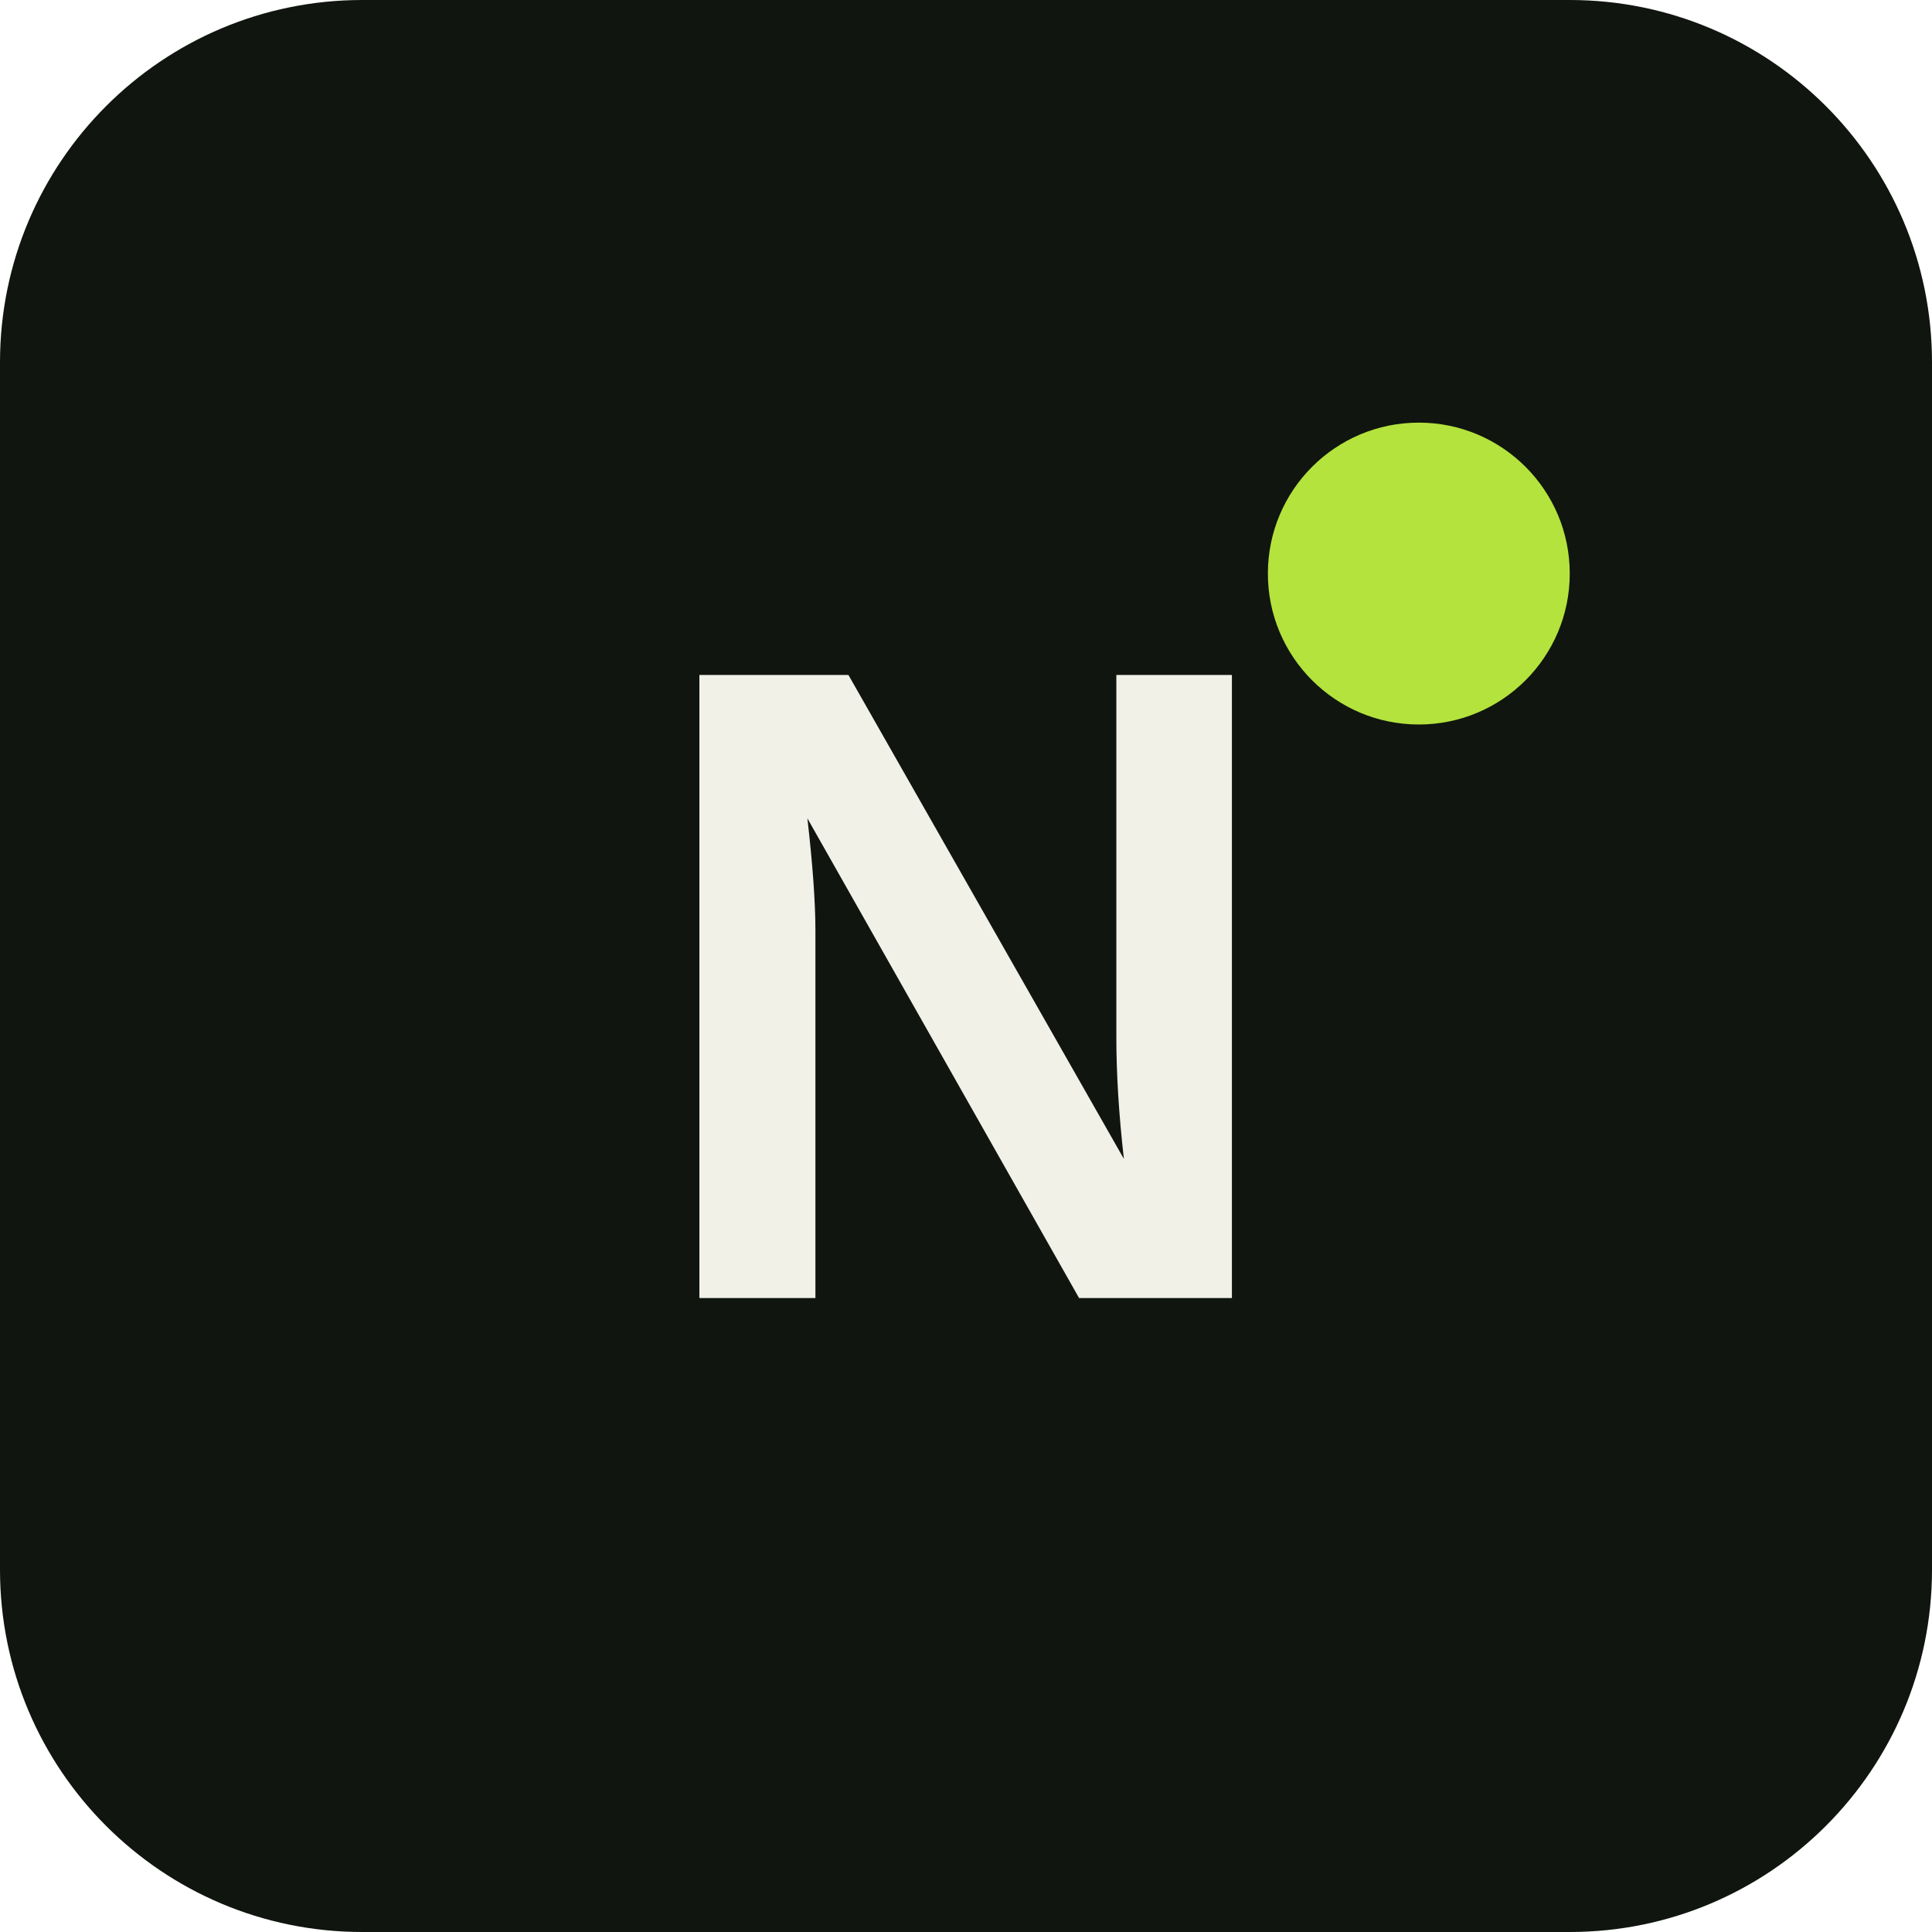
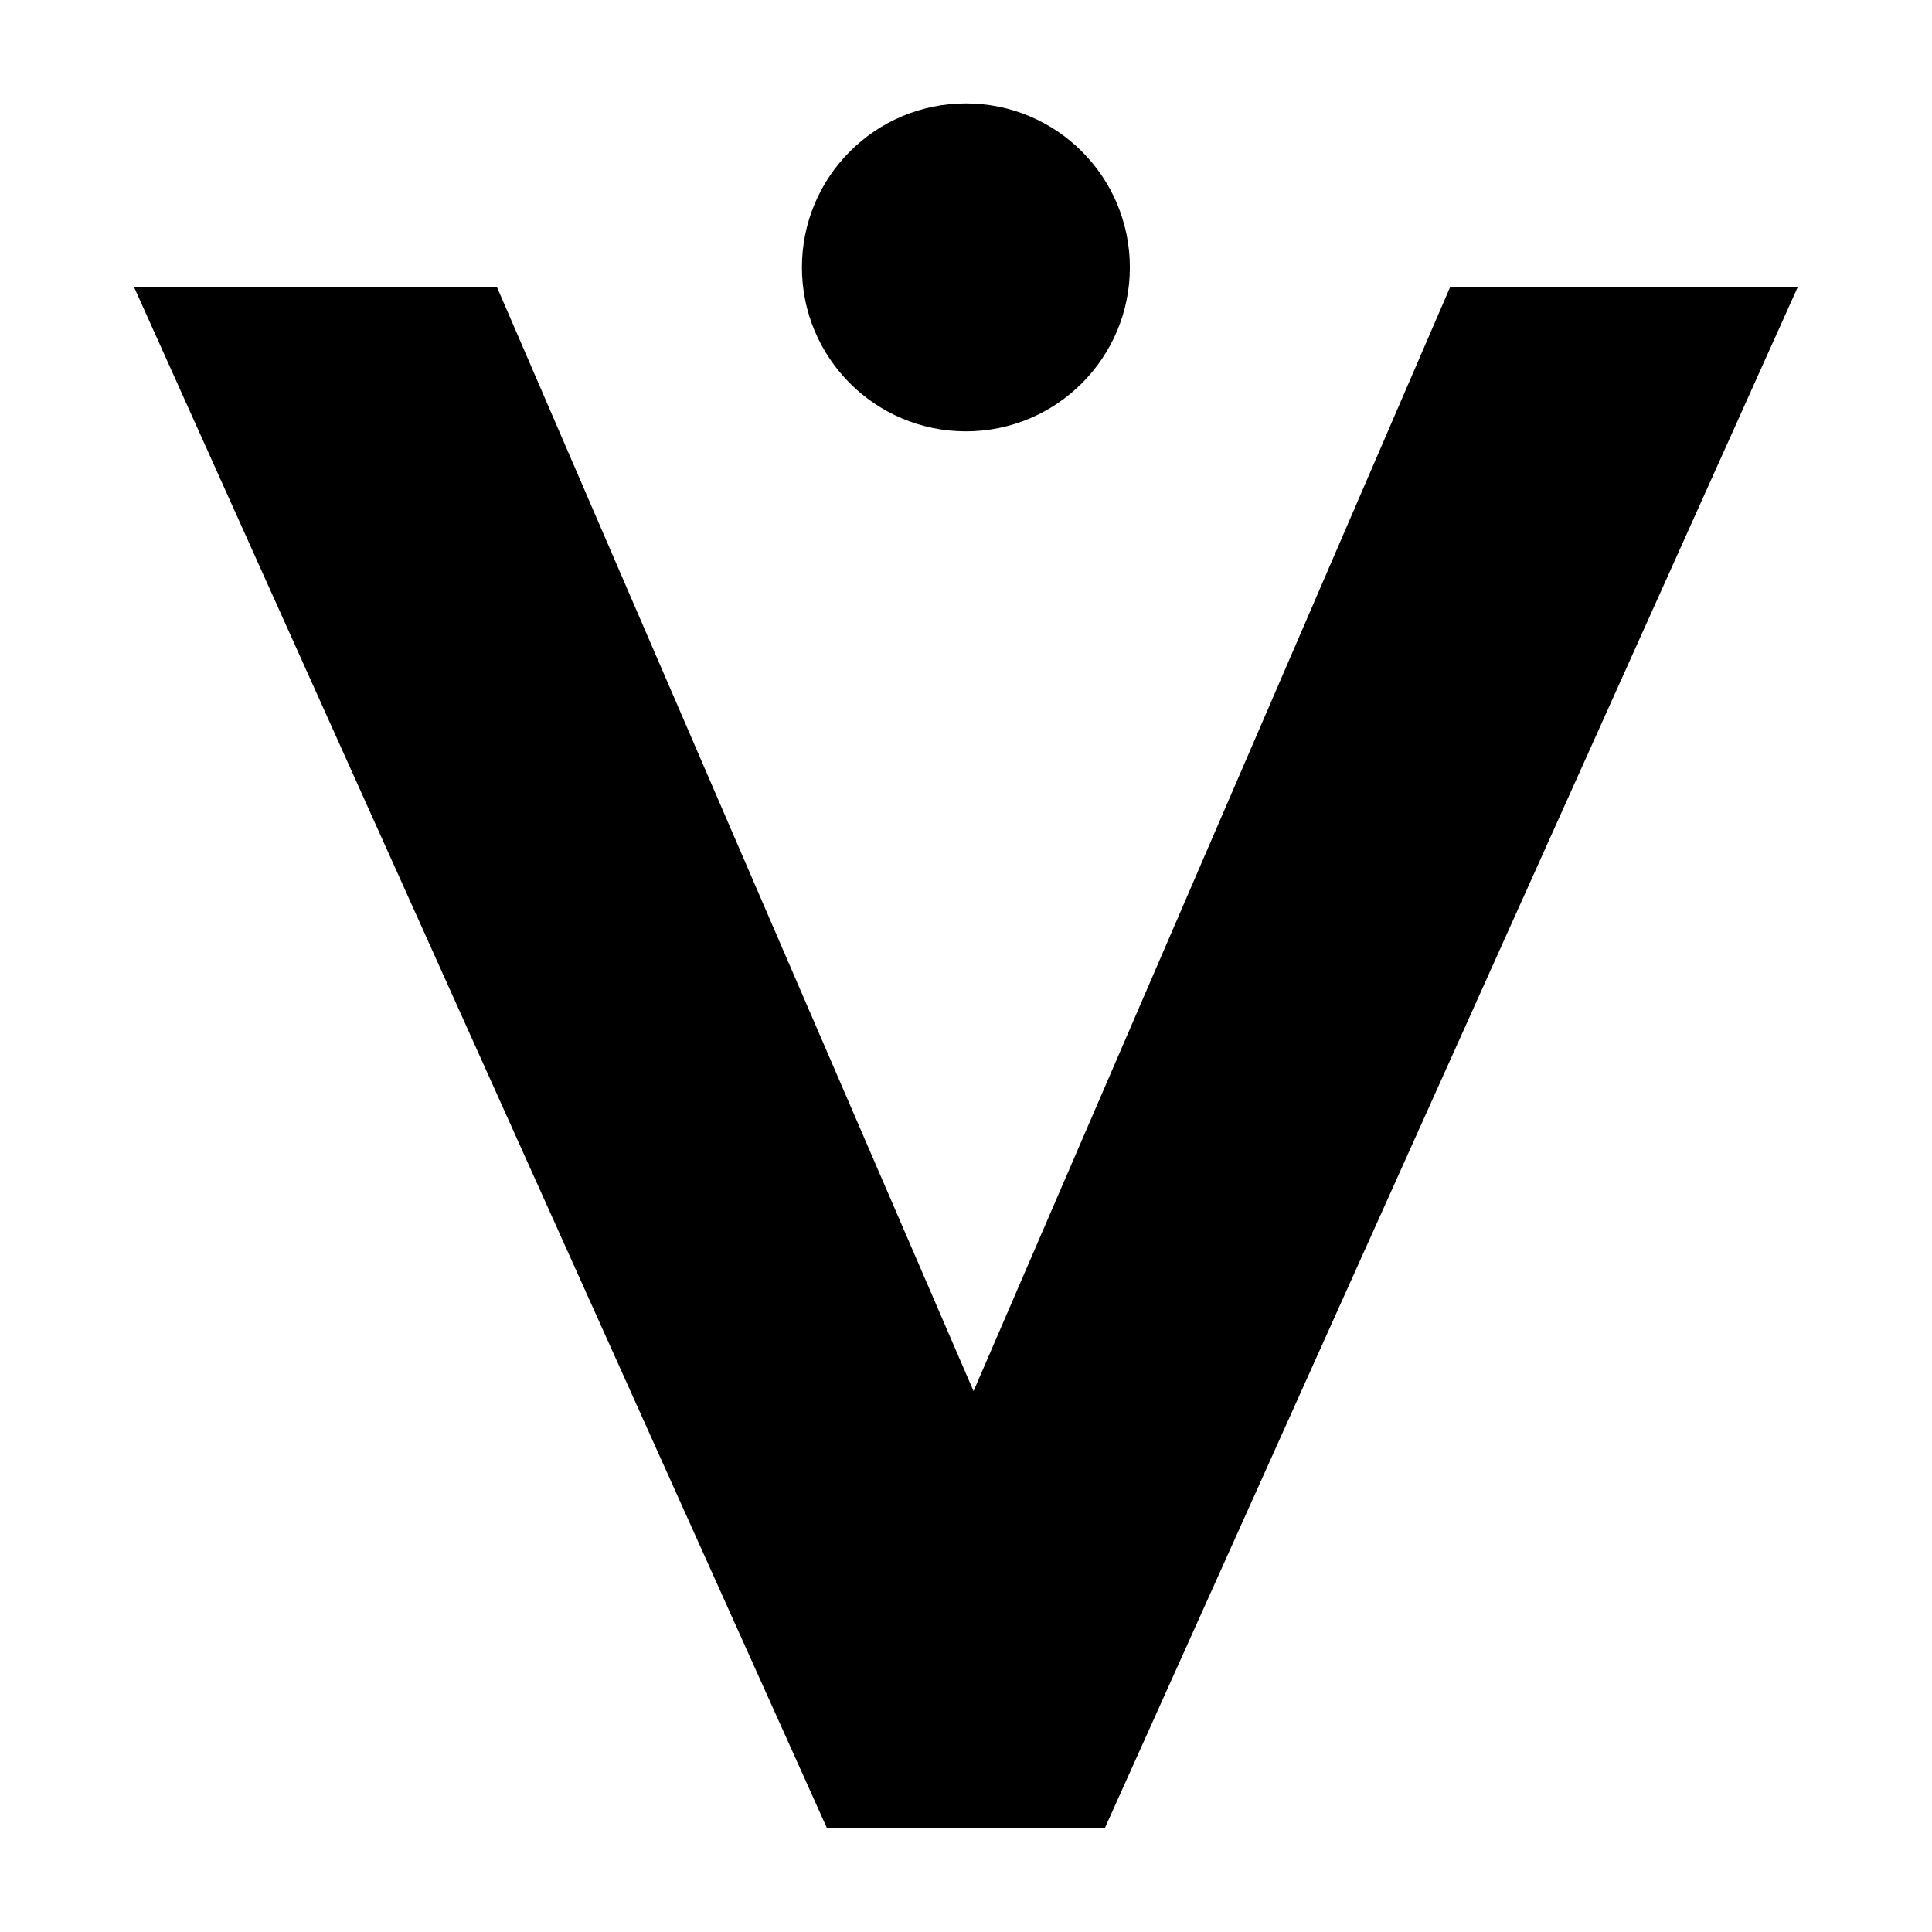
- <svg xmlns="http://www.w3.org/2000/svg" viewBox="0 0 64 64" role="img" aria-label="NUVsense">
-   <rect width="64" height="64" rx="12" fill="#10150F" />
-   <text x="32" y="43" font-family="Montserrat,Arial,sans-serif" font-weight="800" font-size="30" text-anchor="middle" fill="#F1F1E8">N</text>
-   <circle cx="47" cy="19" r="5" fill="#B4E33D" />
+ <svg xmlns="http://www.w3.org/2000/svg" viewBox="1457.7 -7.3 883.7 883.7">
+   <path class="v" d="M1963 829L1836 829L1519 124L1685 124L1903 629L2121 124L2280 124L1963 829Z" />
+   <circle class="d" cx="1899.5" cy="115.0" r="75" />
</svg>
